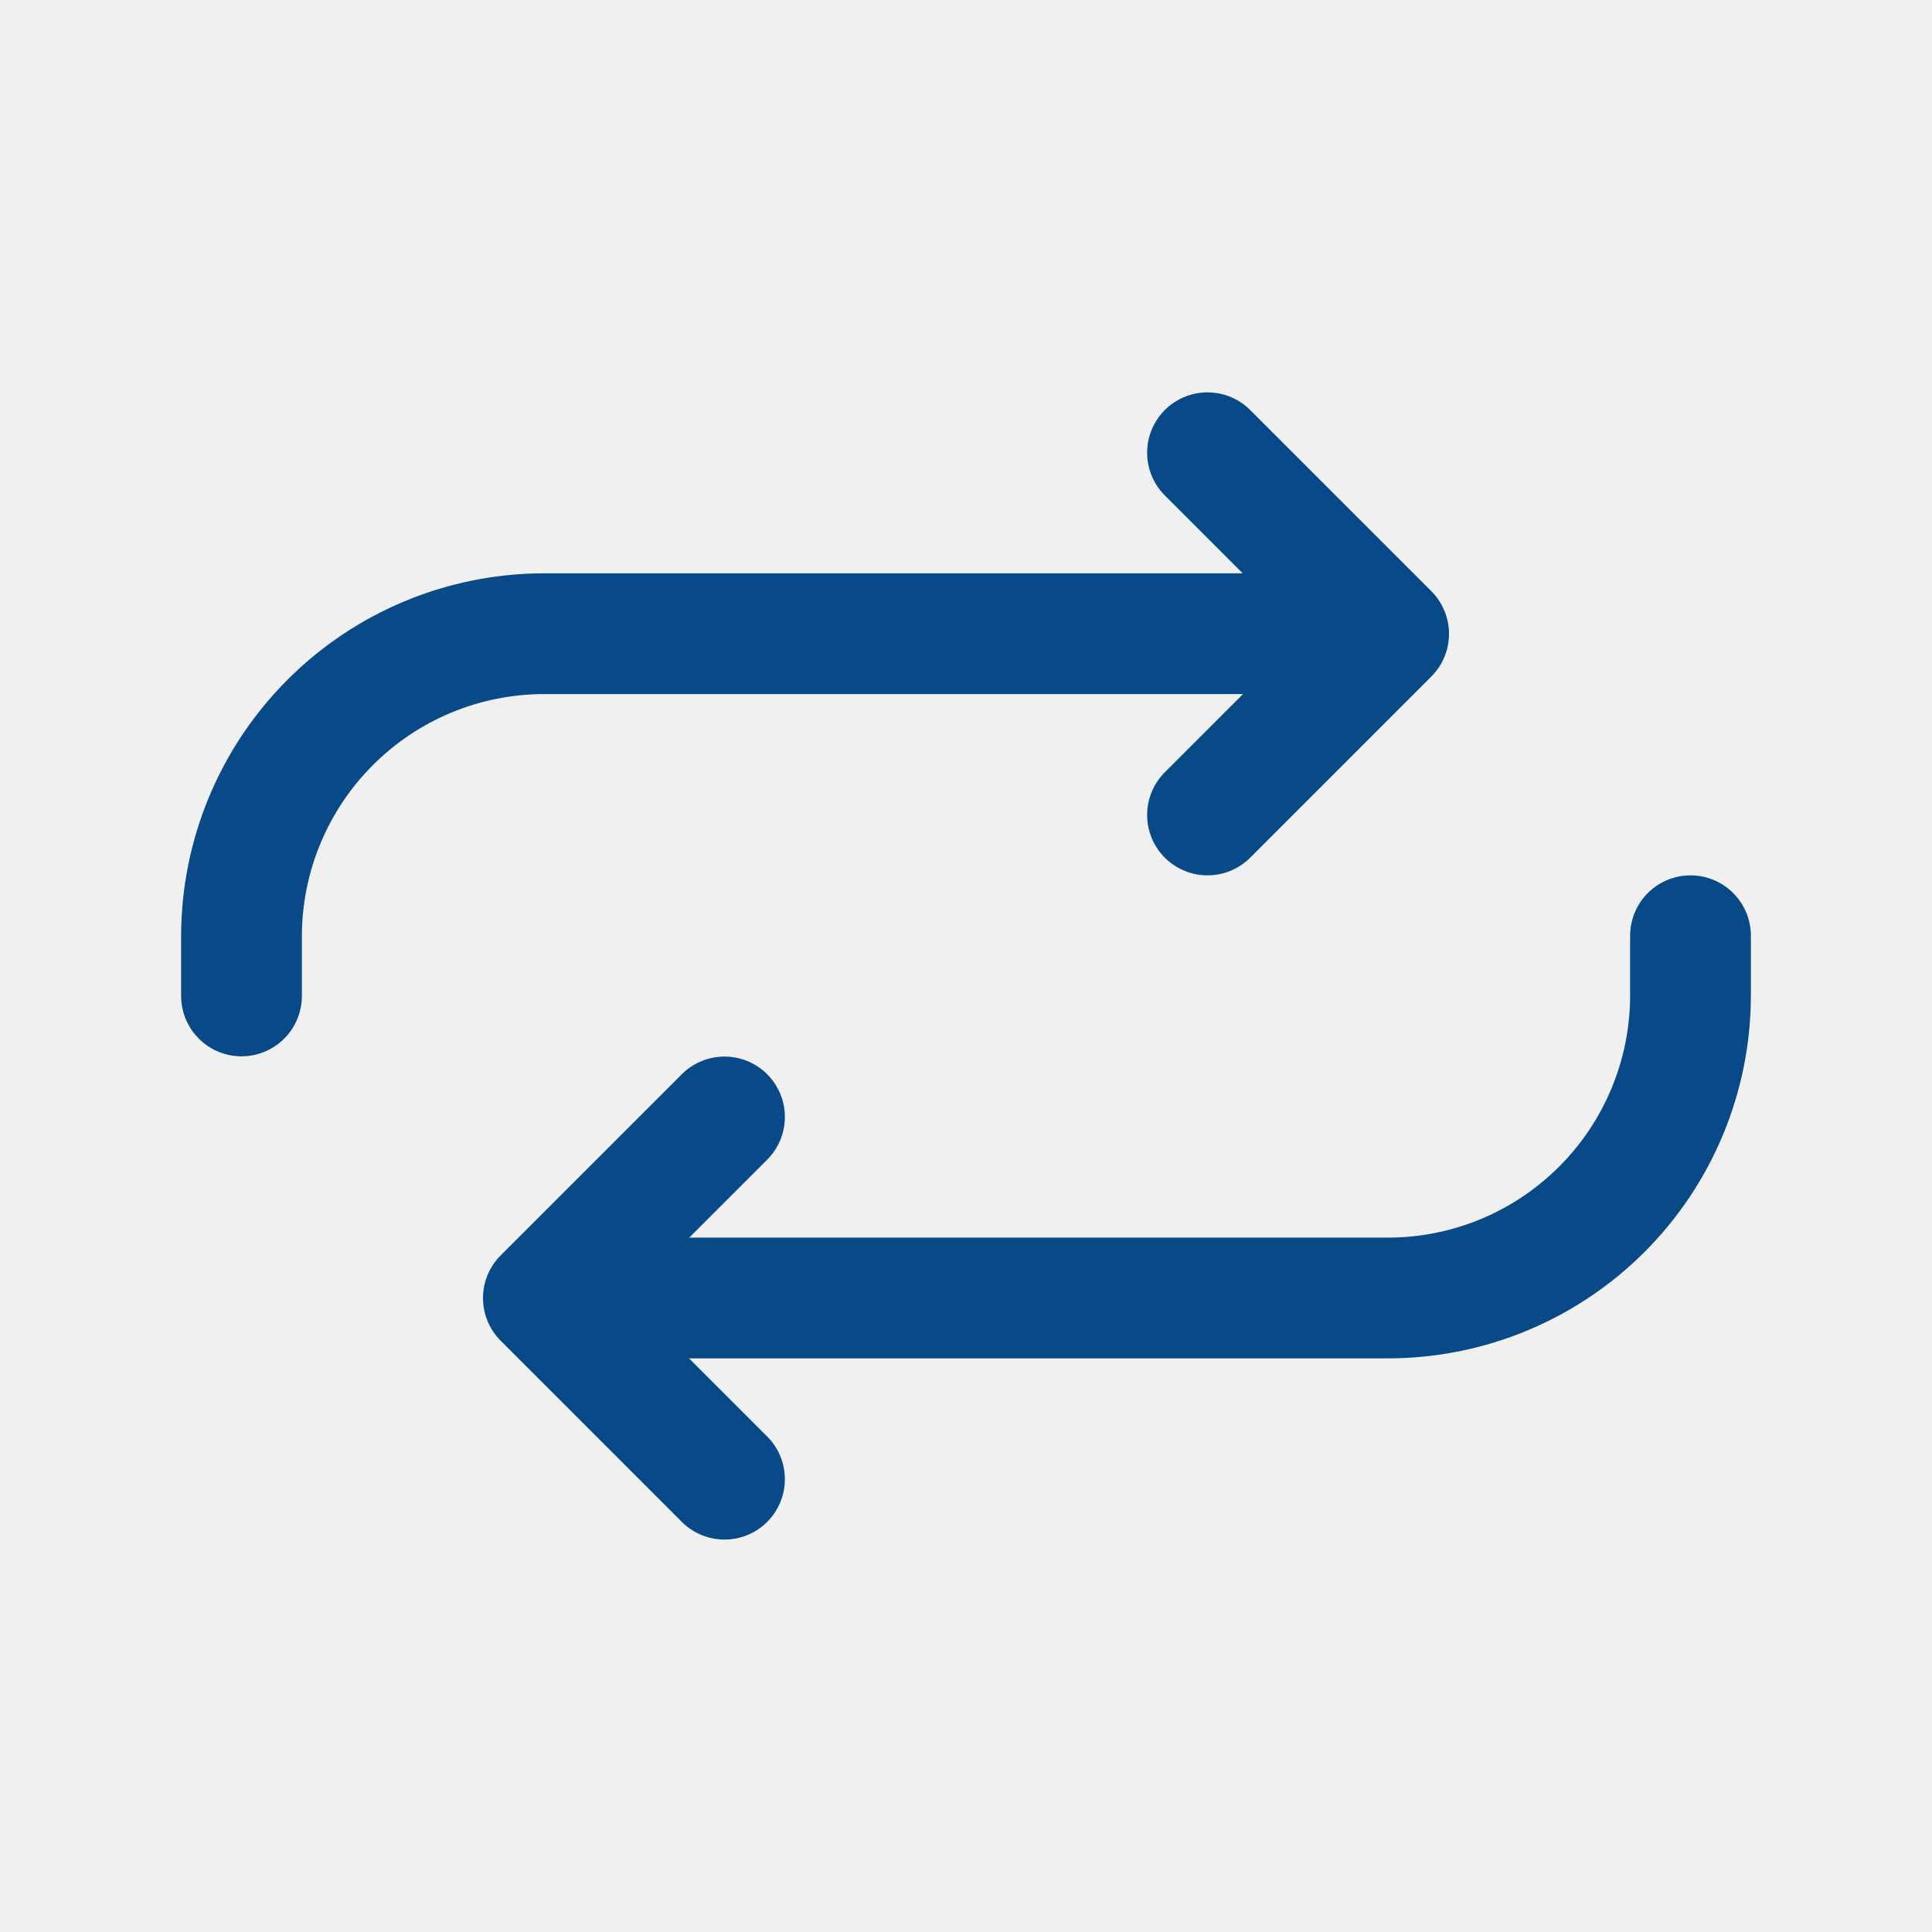
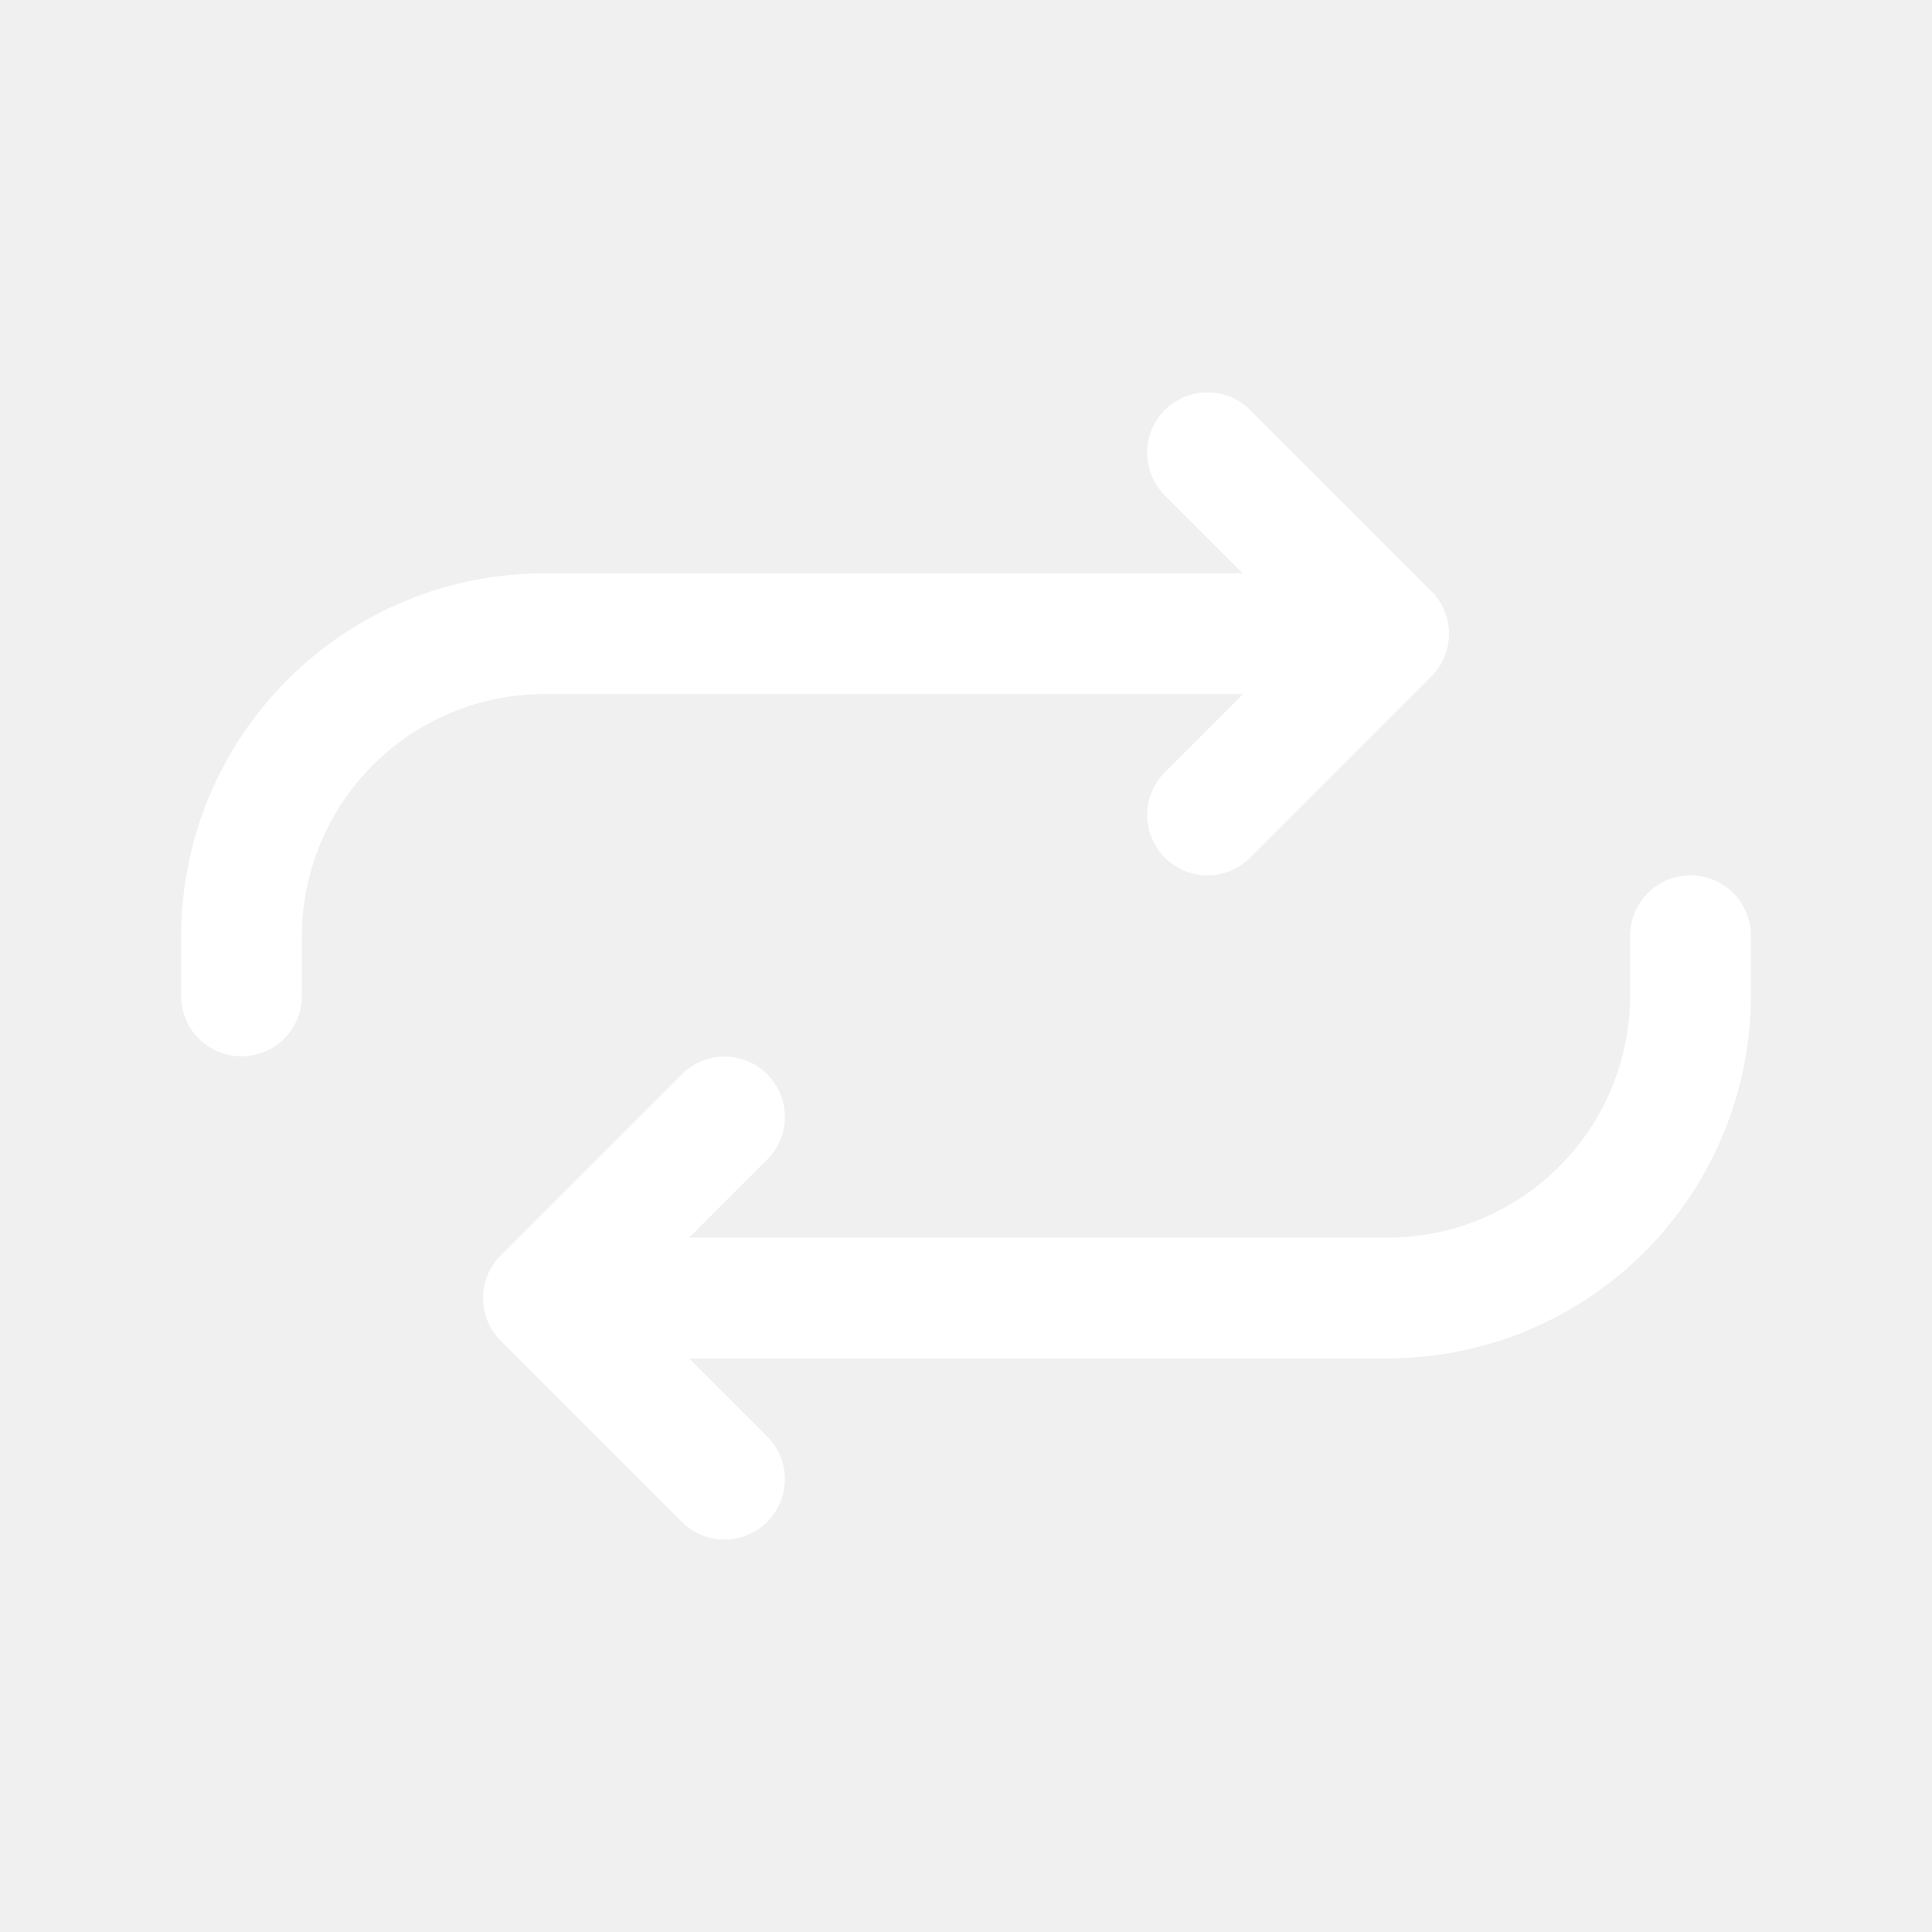
<svg xmlns="http://www.w3.org/2000/svg" width="24" height="24" viewBox="0 0 24 24" fill="none">
-   <path d="M15 5.624L17.25 7.874L15 10.124" stroke="#084a88" stroke-width="1.5" stroke-linecap="round" stroke-linejoin="round" />
-   <path d="M16.5 7.872H6.75C5.756 7.875 4.804 8.271 4.102 8.974C3.399 9.677 3.003 10.629 3 11.622V12.372" stroke="#084a88" stroke-width="1.5" stroke-linecap="round" stroke-linejoin="round" />
-   <path d="M9 18.375L6.75 16.125L9 13.875" stroke="#084a88" stroke-width="1.5" stroke-linecap="round" stroke-linejoin="round" />
-   <path d="M7.5 16.124H17.25C18.244 16.122 19.196 15.725 19.898 15.023C20.601 14.32 20.997 13.368 21 12.374V11.624" stroke="#084a88" stroke-width="1.5" stroke-linecap="round" stroke-linejoin="round" />
+   <path d="M15 5.624L17.25 7.874L15 10.124" stroke="#FFFFFF" stroke-width="1.5" stroke-linecap="round" stroke-linejoin="round" />
+   <path d="M16.5 7.872H6.75C5.756 7.875 4.804 8.271 4.102 8.974C3.399 9.677 3.003 10.629 3 11.622V12.372" stroke="#FFFFFF" stroke-width="1.5" stroke-linecap="round" stroke-linejoin="round" />
+   <path d="M9 18.375L6.75 16.125L9 13.875" stroke="#FFFFFF" stroke-width="1.5" stroke-linecap="round" stroke-linejoin="round" />
+   <path d="M7.5 16.124H17.25C18.244 16.122 19.196 15.725 19.898 15.023C20.601 14.32 20.997 13.368 21 12.374V11.624" stroke="#FFFFFF" stroke-width="1.5" stroke-linecap="round" stroke-linejoin="round" />
</svg>
